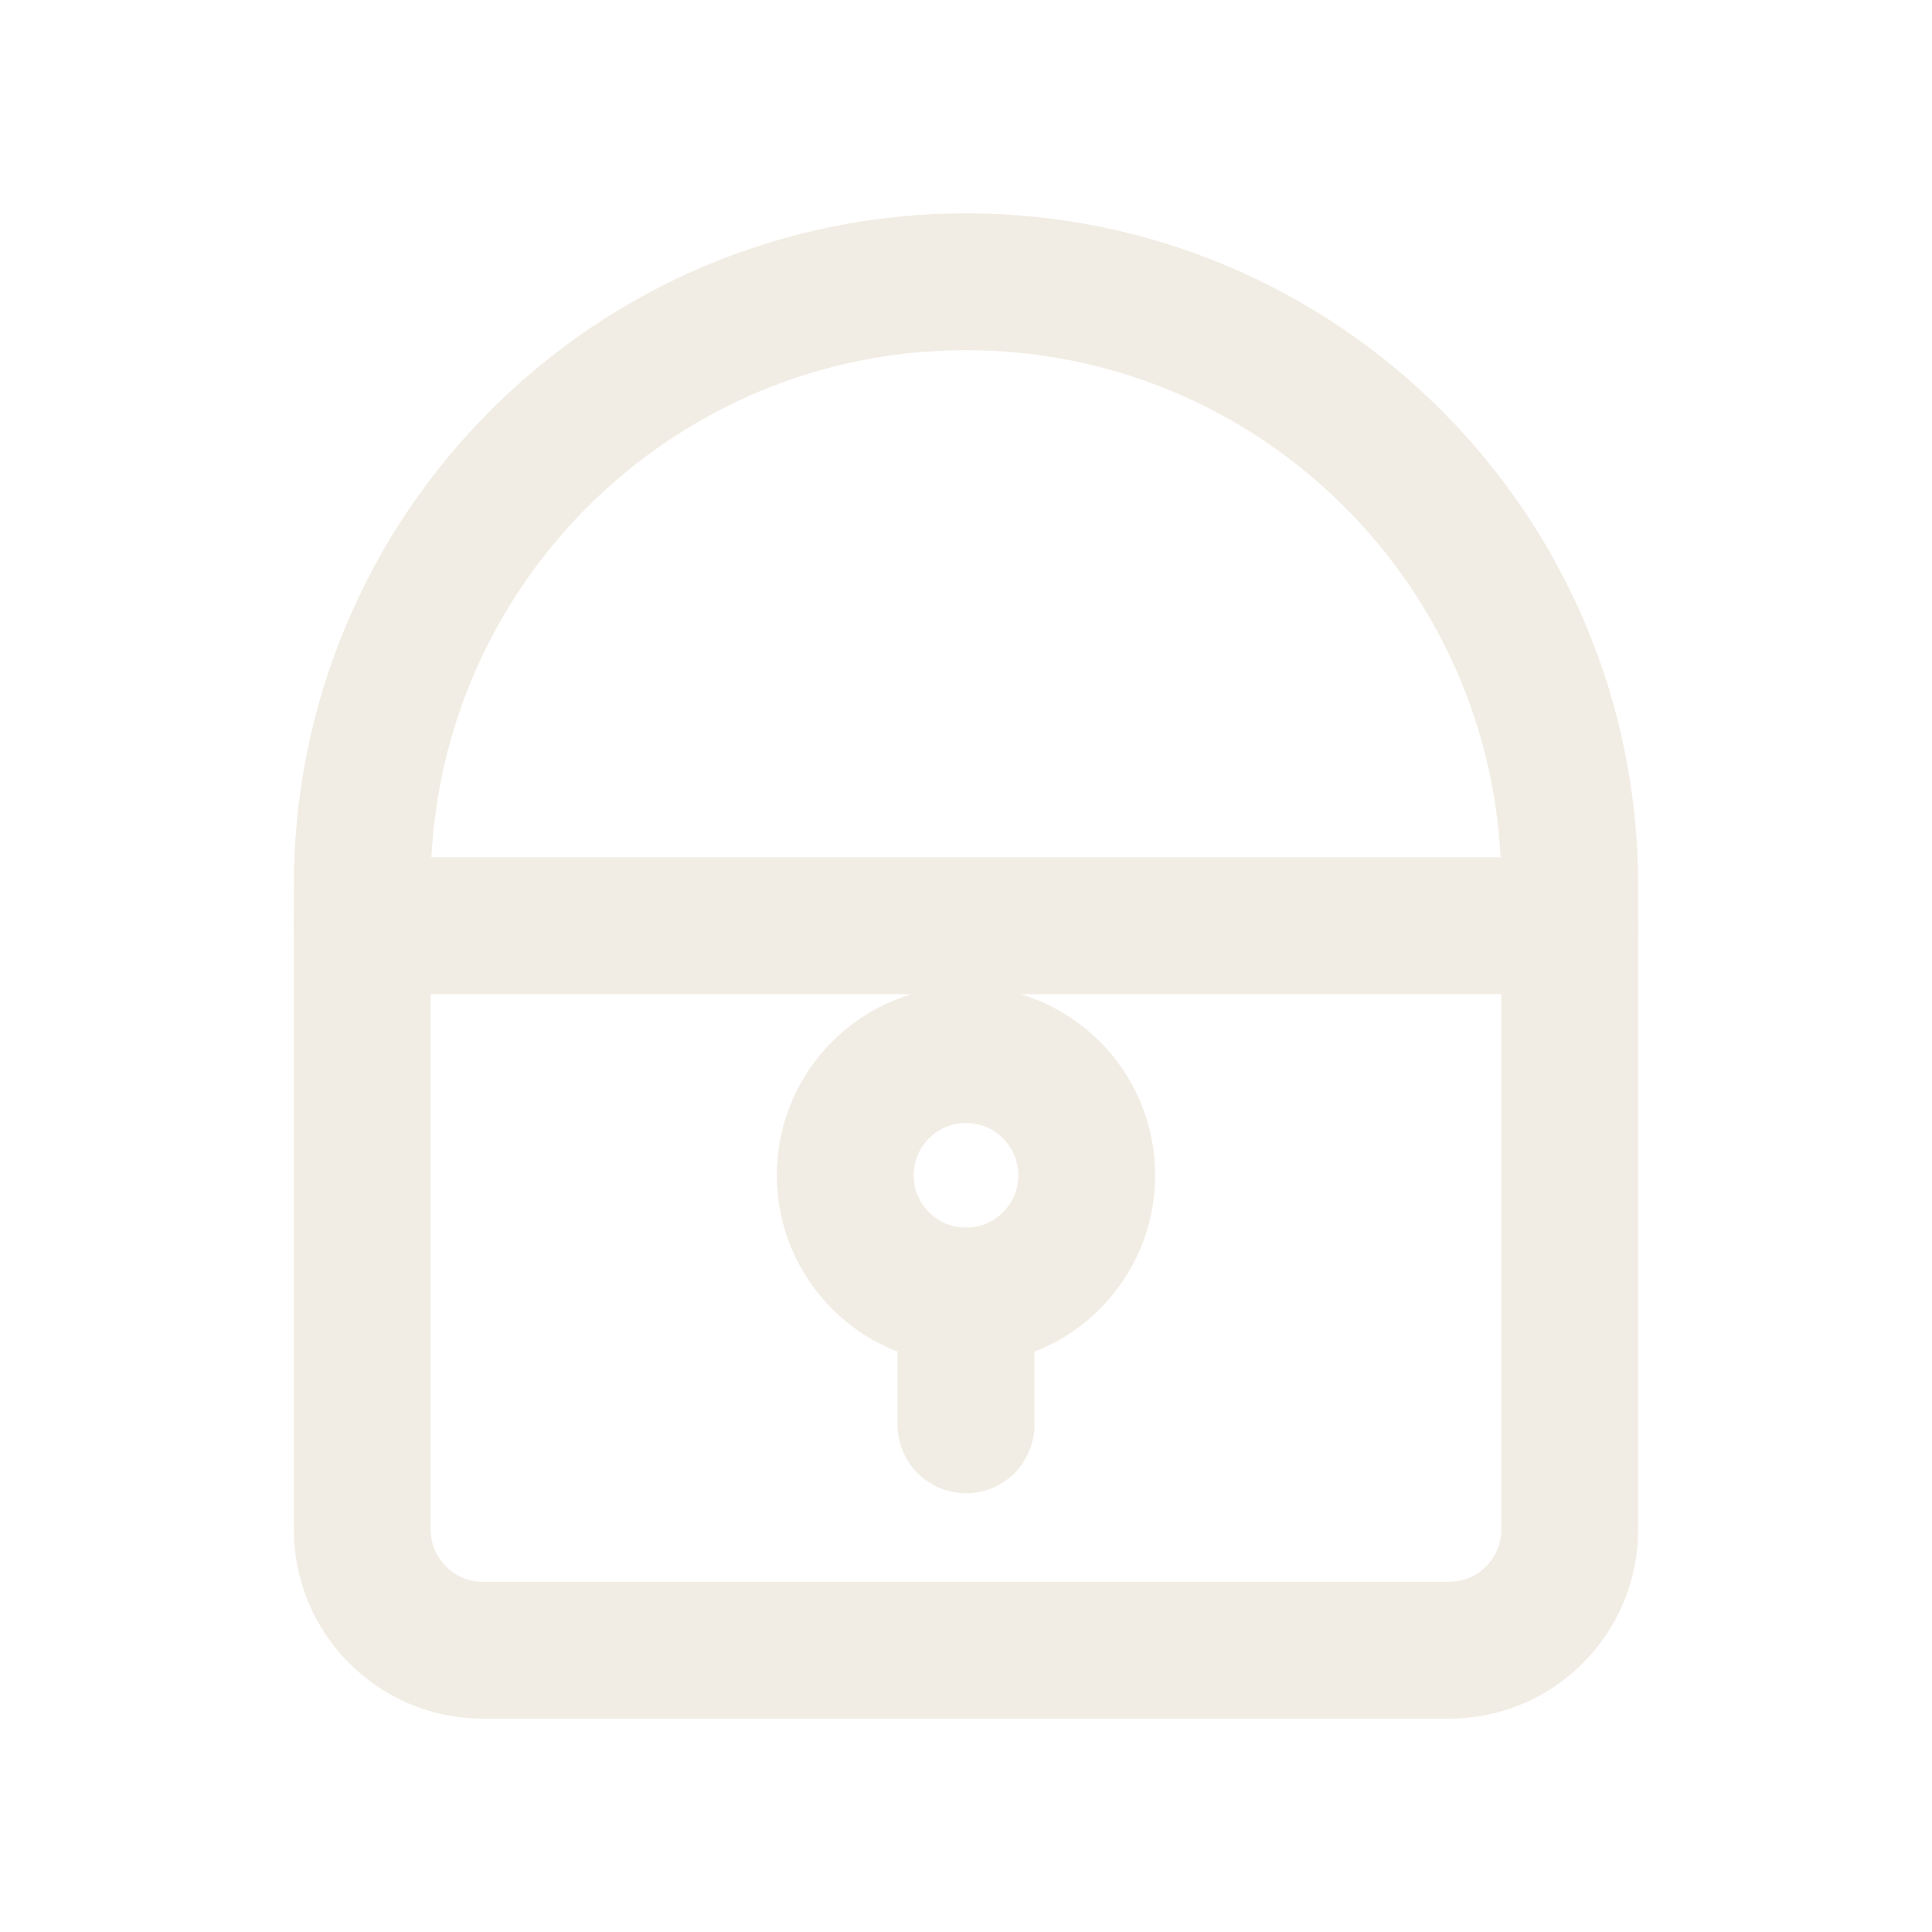
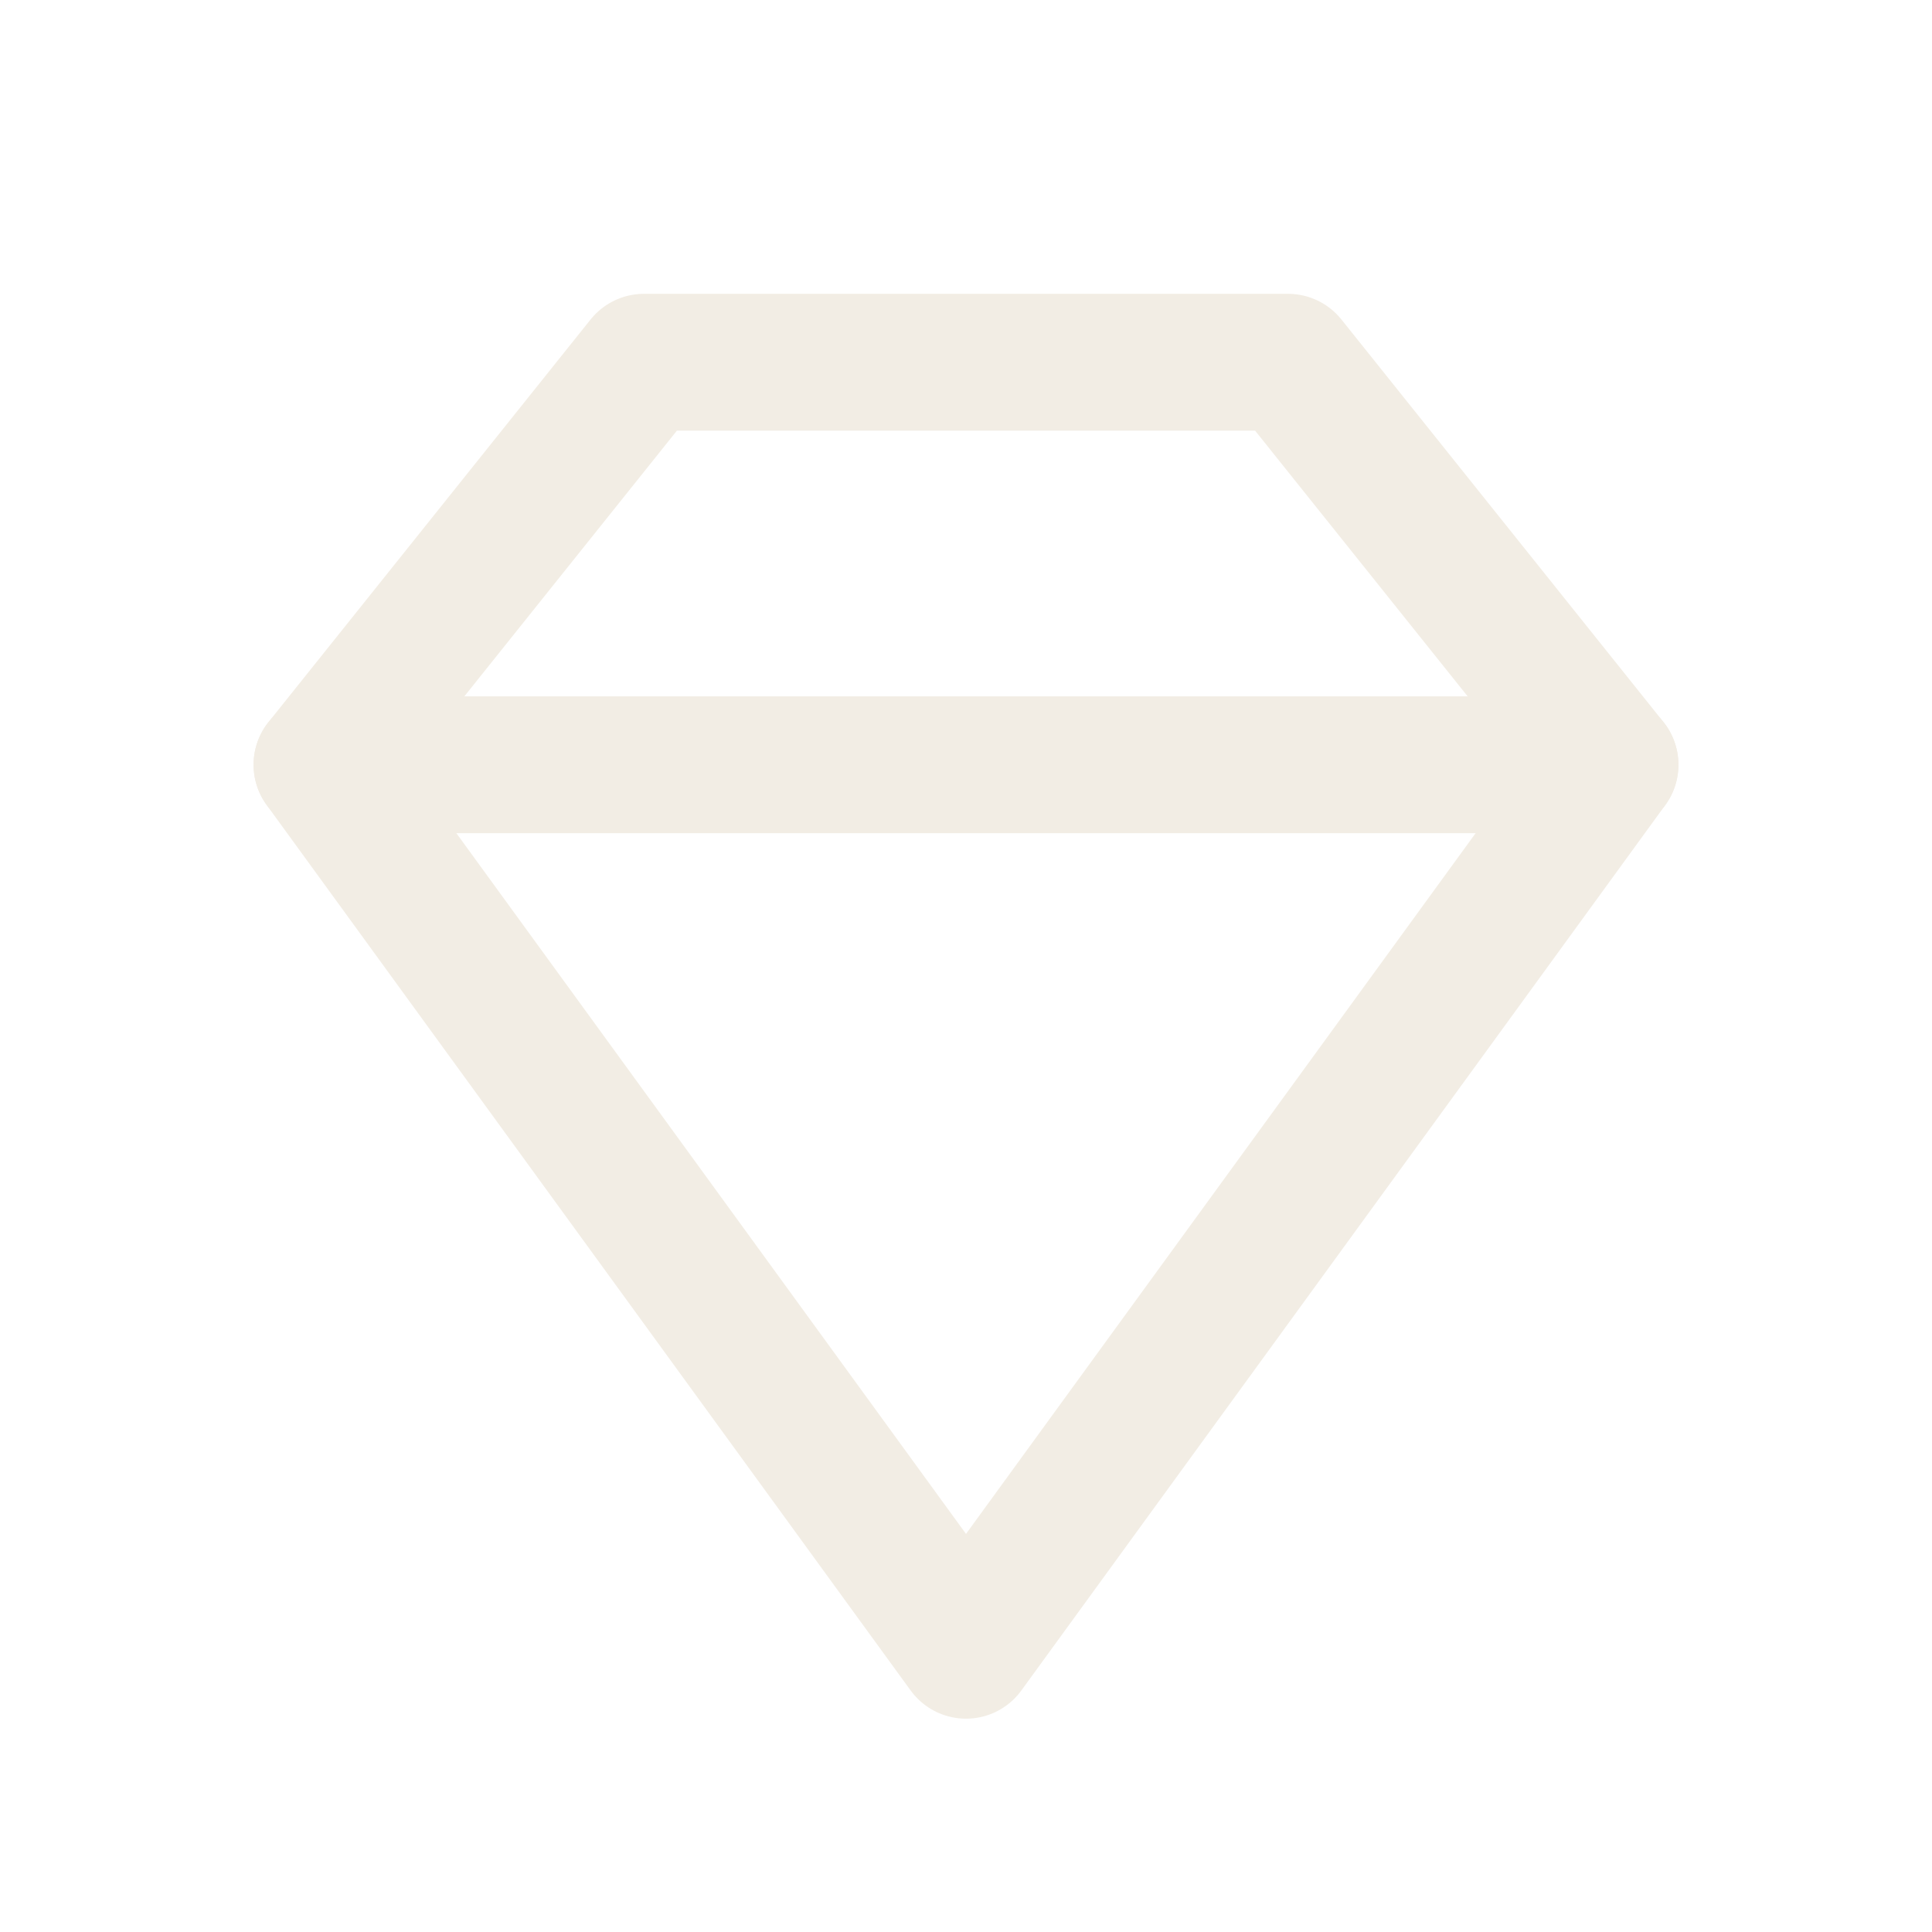
<svg xmlns="http://www.w3.org/2000/svg" viewBox="0 0 24 24" fill="none" stroke="#F2EDE4" stroke-width="1.7" stroke-linecap="round" stroke-linejoin="round">
-   <path d="M4.5 11.5V11a7.5 7.5 0 0 1 15 0v.5" />
-   <path d="M4.5 11.5h15V19a1.5 1.5 0 0 1-1.5 1.5H6A1.5 1.5 0 0 1 4.5 19v-7.5z" />
-   <circle cx="12" cy="14.6" r="1.5" />
-   <path d="M12 16.1v1.6" />
+   <path d="M8 4.5h8l4 5-8 11-8-11 4-5z" />
+   <path d="M4 9.5h16" />
</svg>
